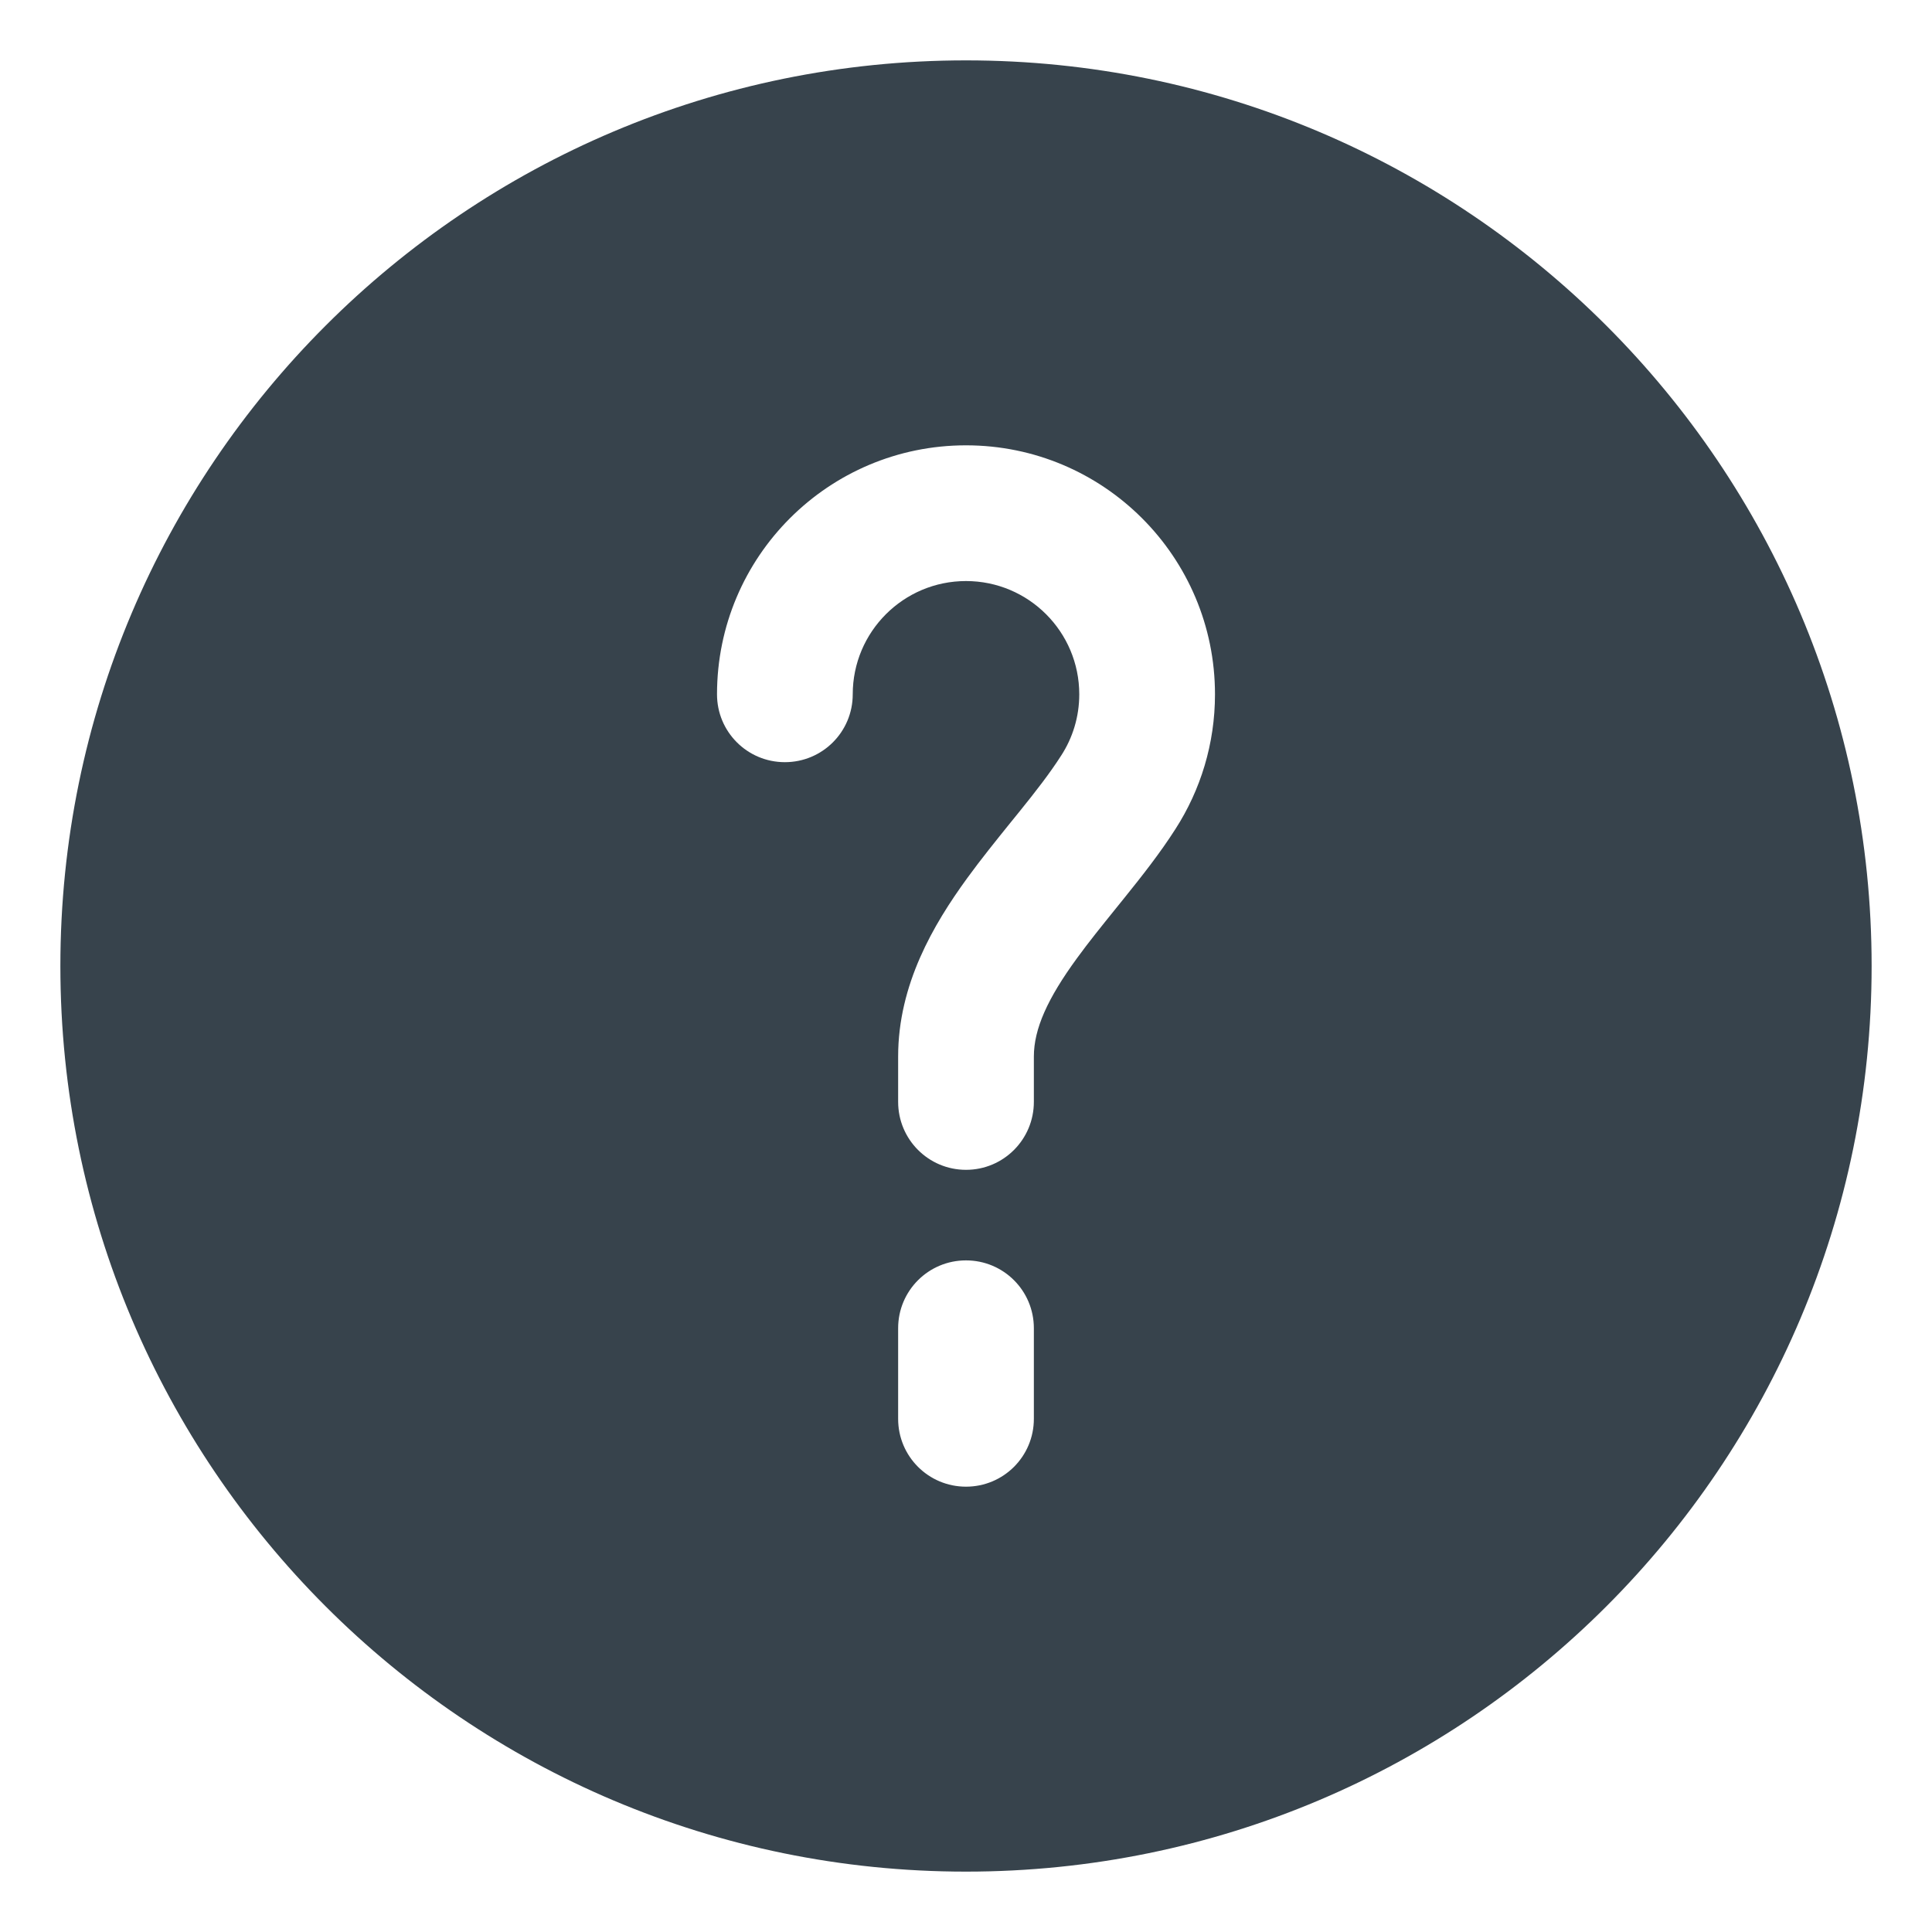
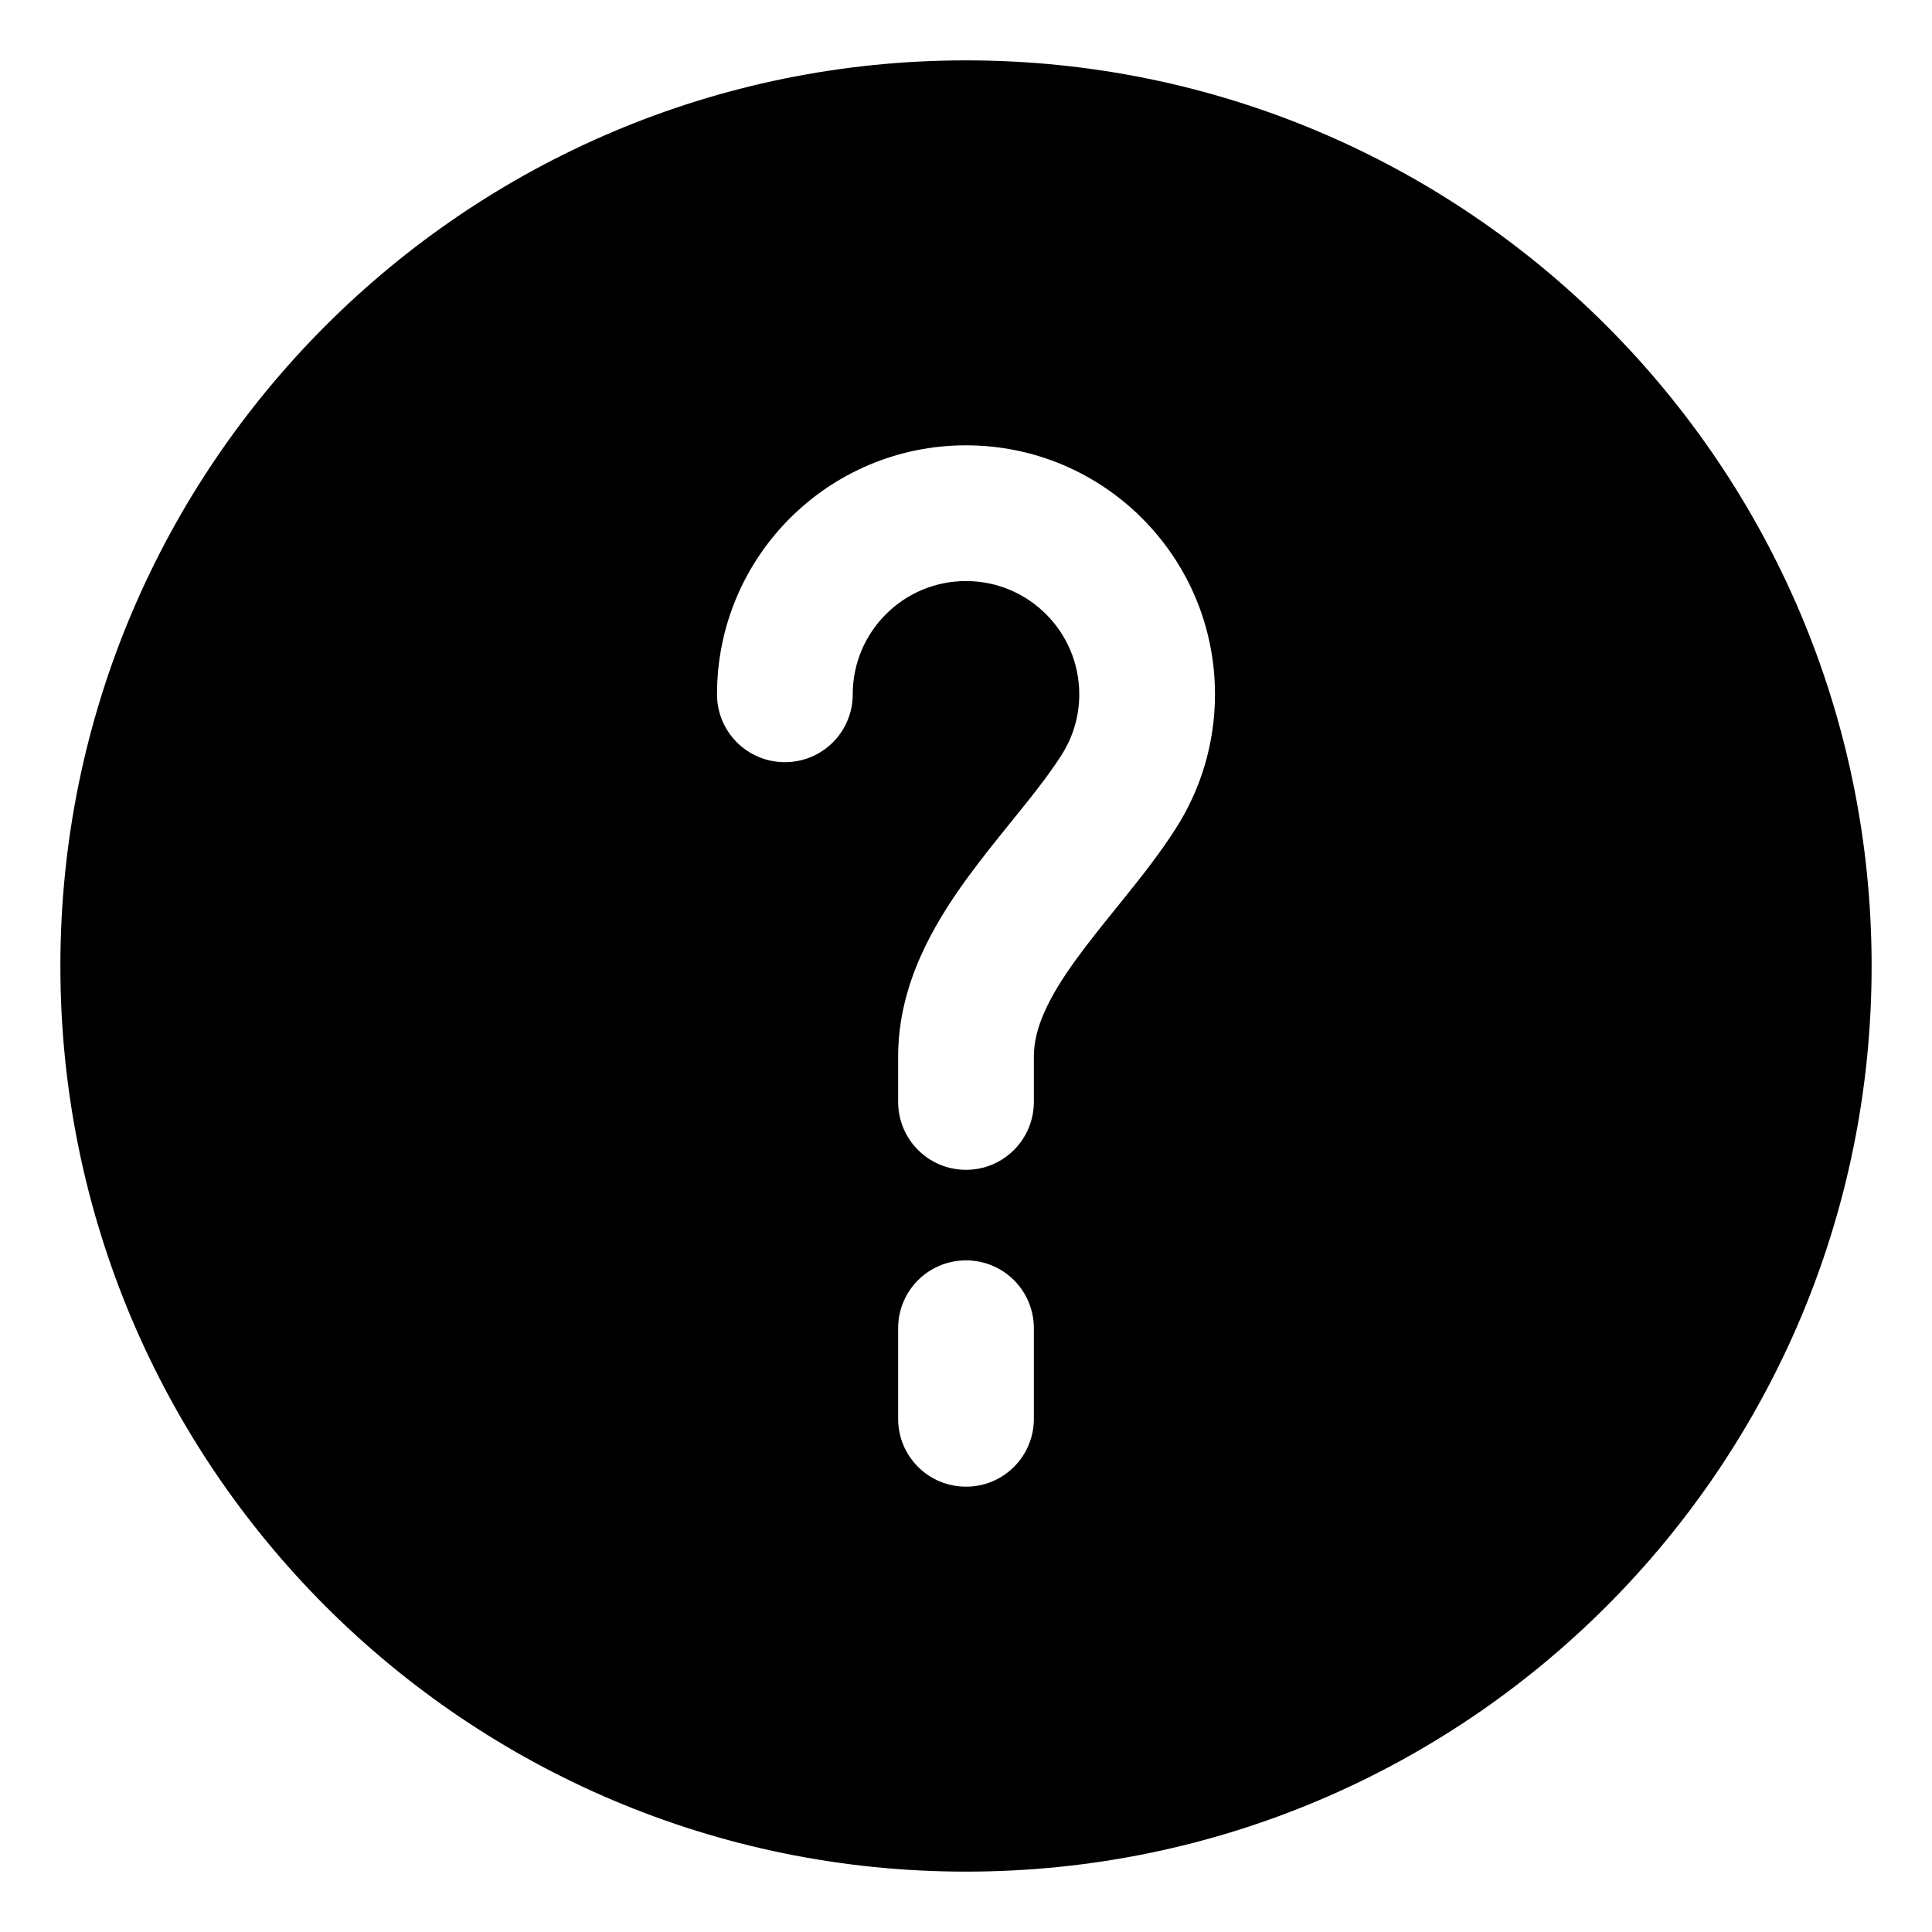
<svg xmlns="http://www.w3.org/2000/svg" width="16" height="16" viewBox="0 0 16 16" fill="none">
  <g id="help">
-     <path id="Subtract" fill-rule="evenodd" clip-rule="evenodd" d="M15.5 8C15.5 12.142 12.142 15.5 8 15.5C3.858 15.5 0.5 12.142 0.5 8C0.5 3.858 3.858 0.5 8 0.5C12.142 0.5 15.5 3.858 15.5 8ZM8 4.812C7.482 4.812 7.062 5.232 7.062 5.75C7.062 6.061 6.811 6.312 6.5 6.312C6.189 6.312 5.938 6.061 5.938 5.75C5.938 4.611 6.861 3.688 8 3.688C9.139 3.688 10.062 4.611 10.062 5.75C10.062 6.16 9.942 6.543 9.735 6.865C9.606 7.067 9.454 7.259 9.314 7.433L9.239 7.526C9.123 7.67 9.016 7.802 8.918 7.937C8.675 8.27 8.562 8.521 8.562 8.75V9.125C8.562 9.436 8.311 9.688 8 9.688C7.689 9.688 7.438 9.436 7.438 9.125V8.75C7.438 8.151 7.732 7.655 8.008 7.275C8.125 7.114 8.253 6.956 8.369 6.812L8.438 6.727C8.577 6.555 8.695 6.403 8.789 6.256C8.883 6.111 8.938 5.937 8.938 5.75C8.938 5.232 8.518 4.812 8 4.812ZM8.562 11C8.562 10.689 8.311 10.438 8 10.438C7.689 10.438 7.438 10.689 7.438 11V11.75C7.438 12.061 7.689 12.312 8 12.312C8.311 12.312 8.562 12.061 8.562 11.75V11Z" fill="#37434c" />
+     <path id="Subtract" fill-rule="evenodd" clip-rule="evenodd" d="M15.5 8C15.5 12.142 12.142 15.5 8 15.5C3.858 15.5 0.5 12.142 0.5 8C0.5 3.858 3.858 0.5 8 0.5C12.142 0.5 15.5 3.858 15.5 8ZM8 4.812C7.482 4.812 7.062 5.232 7.062 5.75C7.062 6.061 6.811 6.312 6.5 6.312C6.189 6.312 5.938 6.061 5.938 5.75C5.938 4.611 6.861 3.688 8 3.688C9.139 3.688 10.062 4.611 10.062 5.75C10.062 6.16 9.942 6.543 9.735 6.865C9.606 7.067 9.454 7.259 9.314 7.433L9.239 7.526C9.123 7.67 9.016 7.802 8.918 7.937C8.675 8.27 8.562 8.521 8.562 8.75V9.125C8.562 9.436 8.311 9.688 8 9.688C7.689 9.688 7.438 9.436 7.438 9.125V8.75C7.438 8.151 7.732 7.655 8.008 7.275C8.125 7.114 8.253 6.956 8.369 6.812L8.438 6.727C8.577 6.555 8.695 6.403 8.789 6.256C8.883 6.111 8.938 5.937 8.938 5.75C8.938 5.232 8.518 4.812 8 4.812ZM8.562 11C8.562 10.689 8.311 10.438 8 10.438C7.689 10.438 7.438 10.689 7.438 11V11.75C7.438 12.061 7.689 12.312 8 12.312C8.311 12.312 8.562 12.061 8.562 11.75V11Z" fill="#000000" />
  </g>
</svg>
